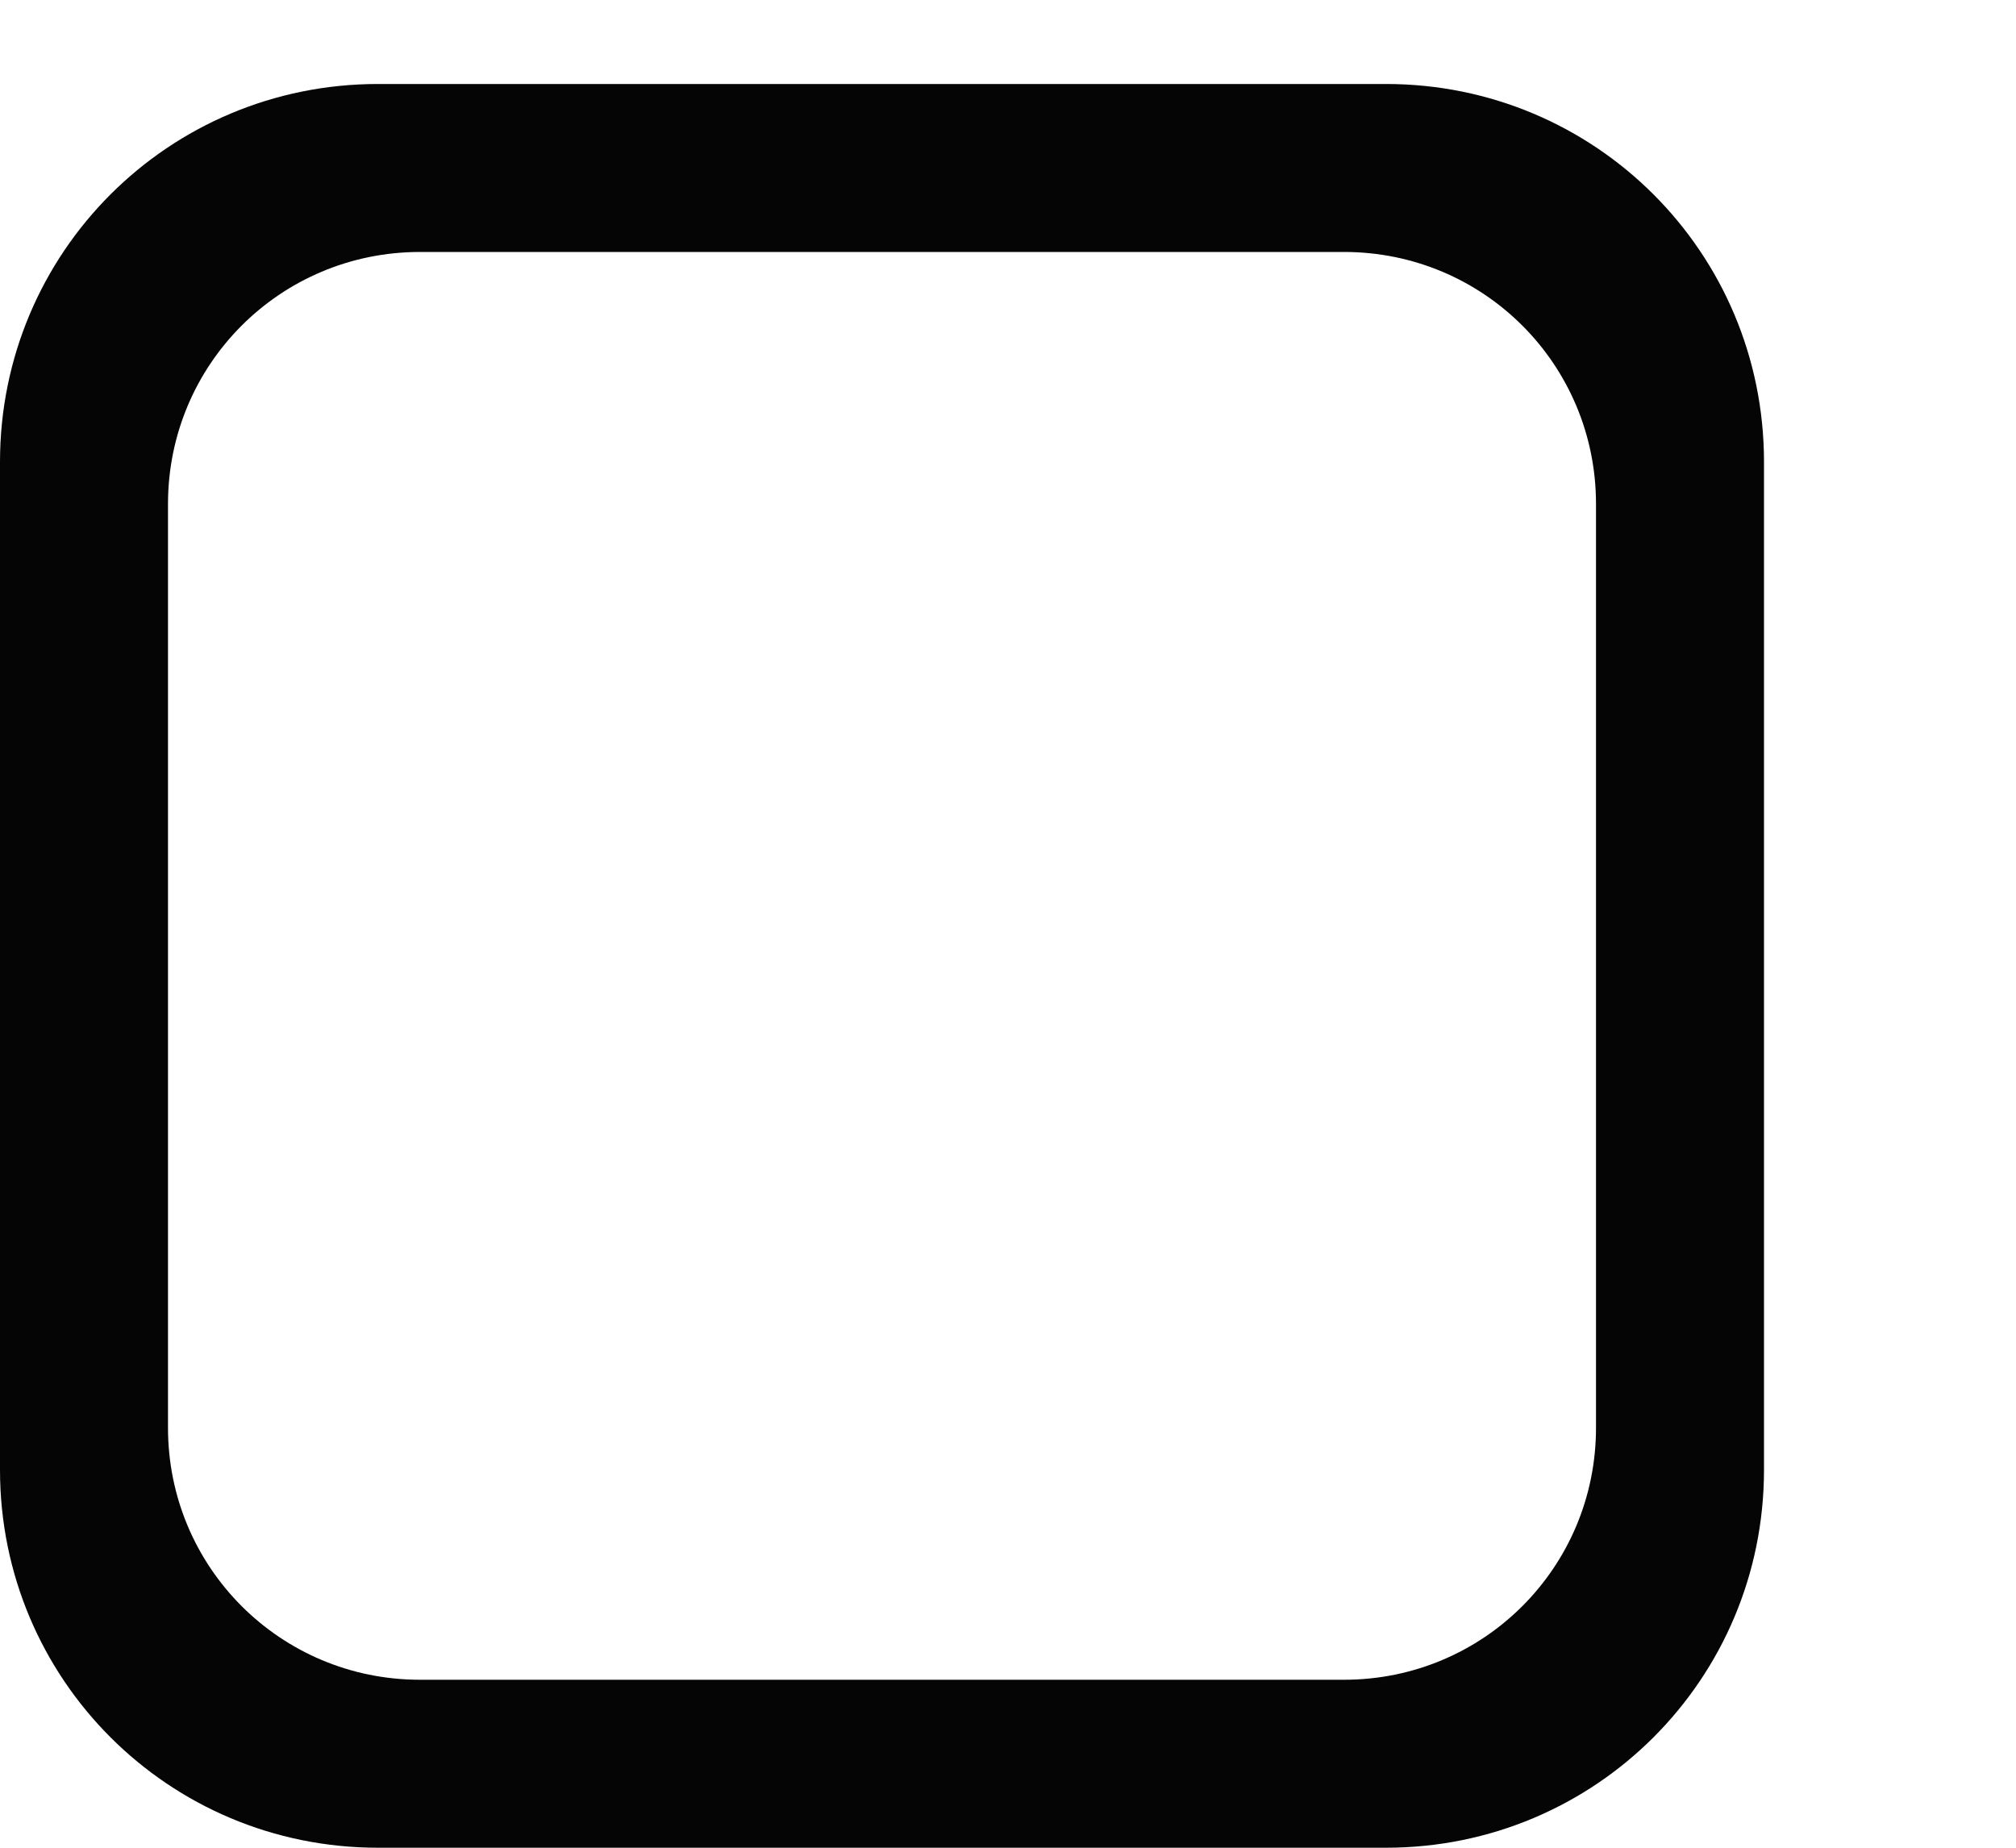
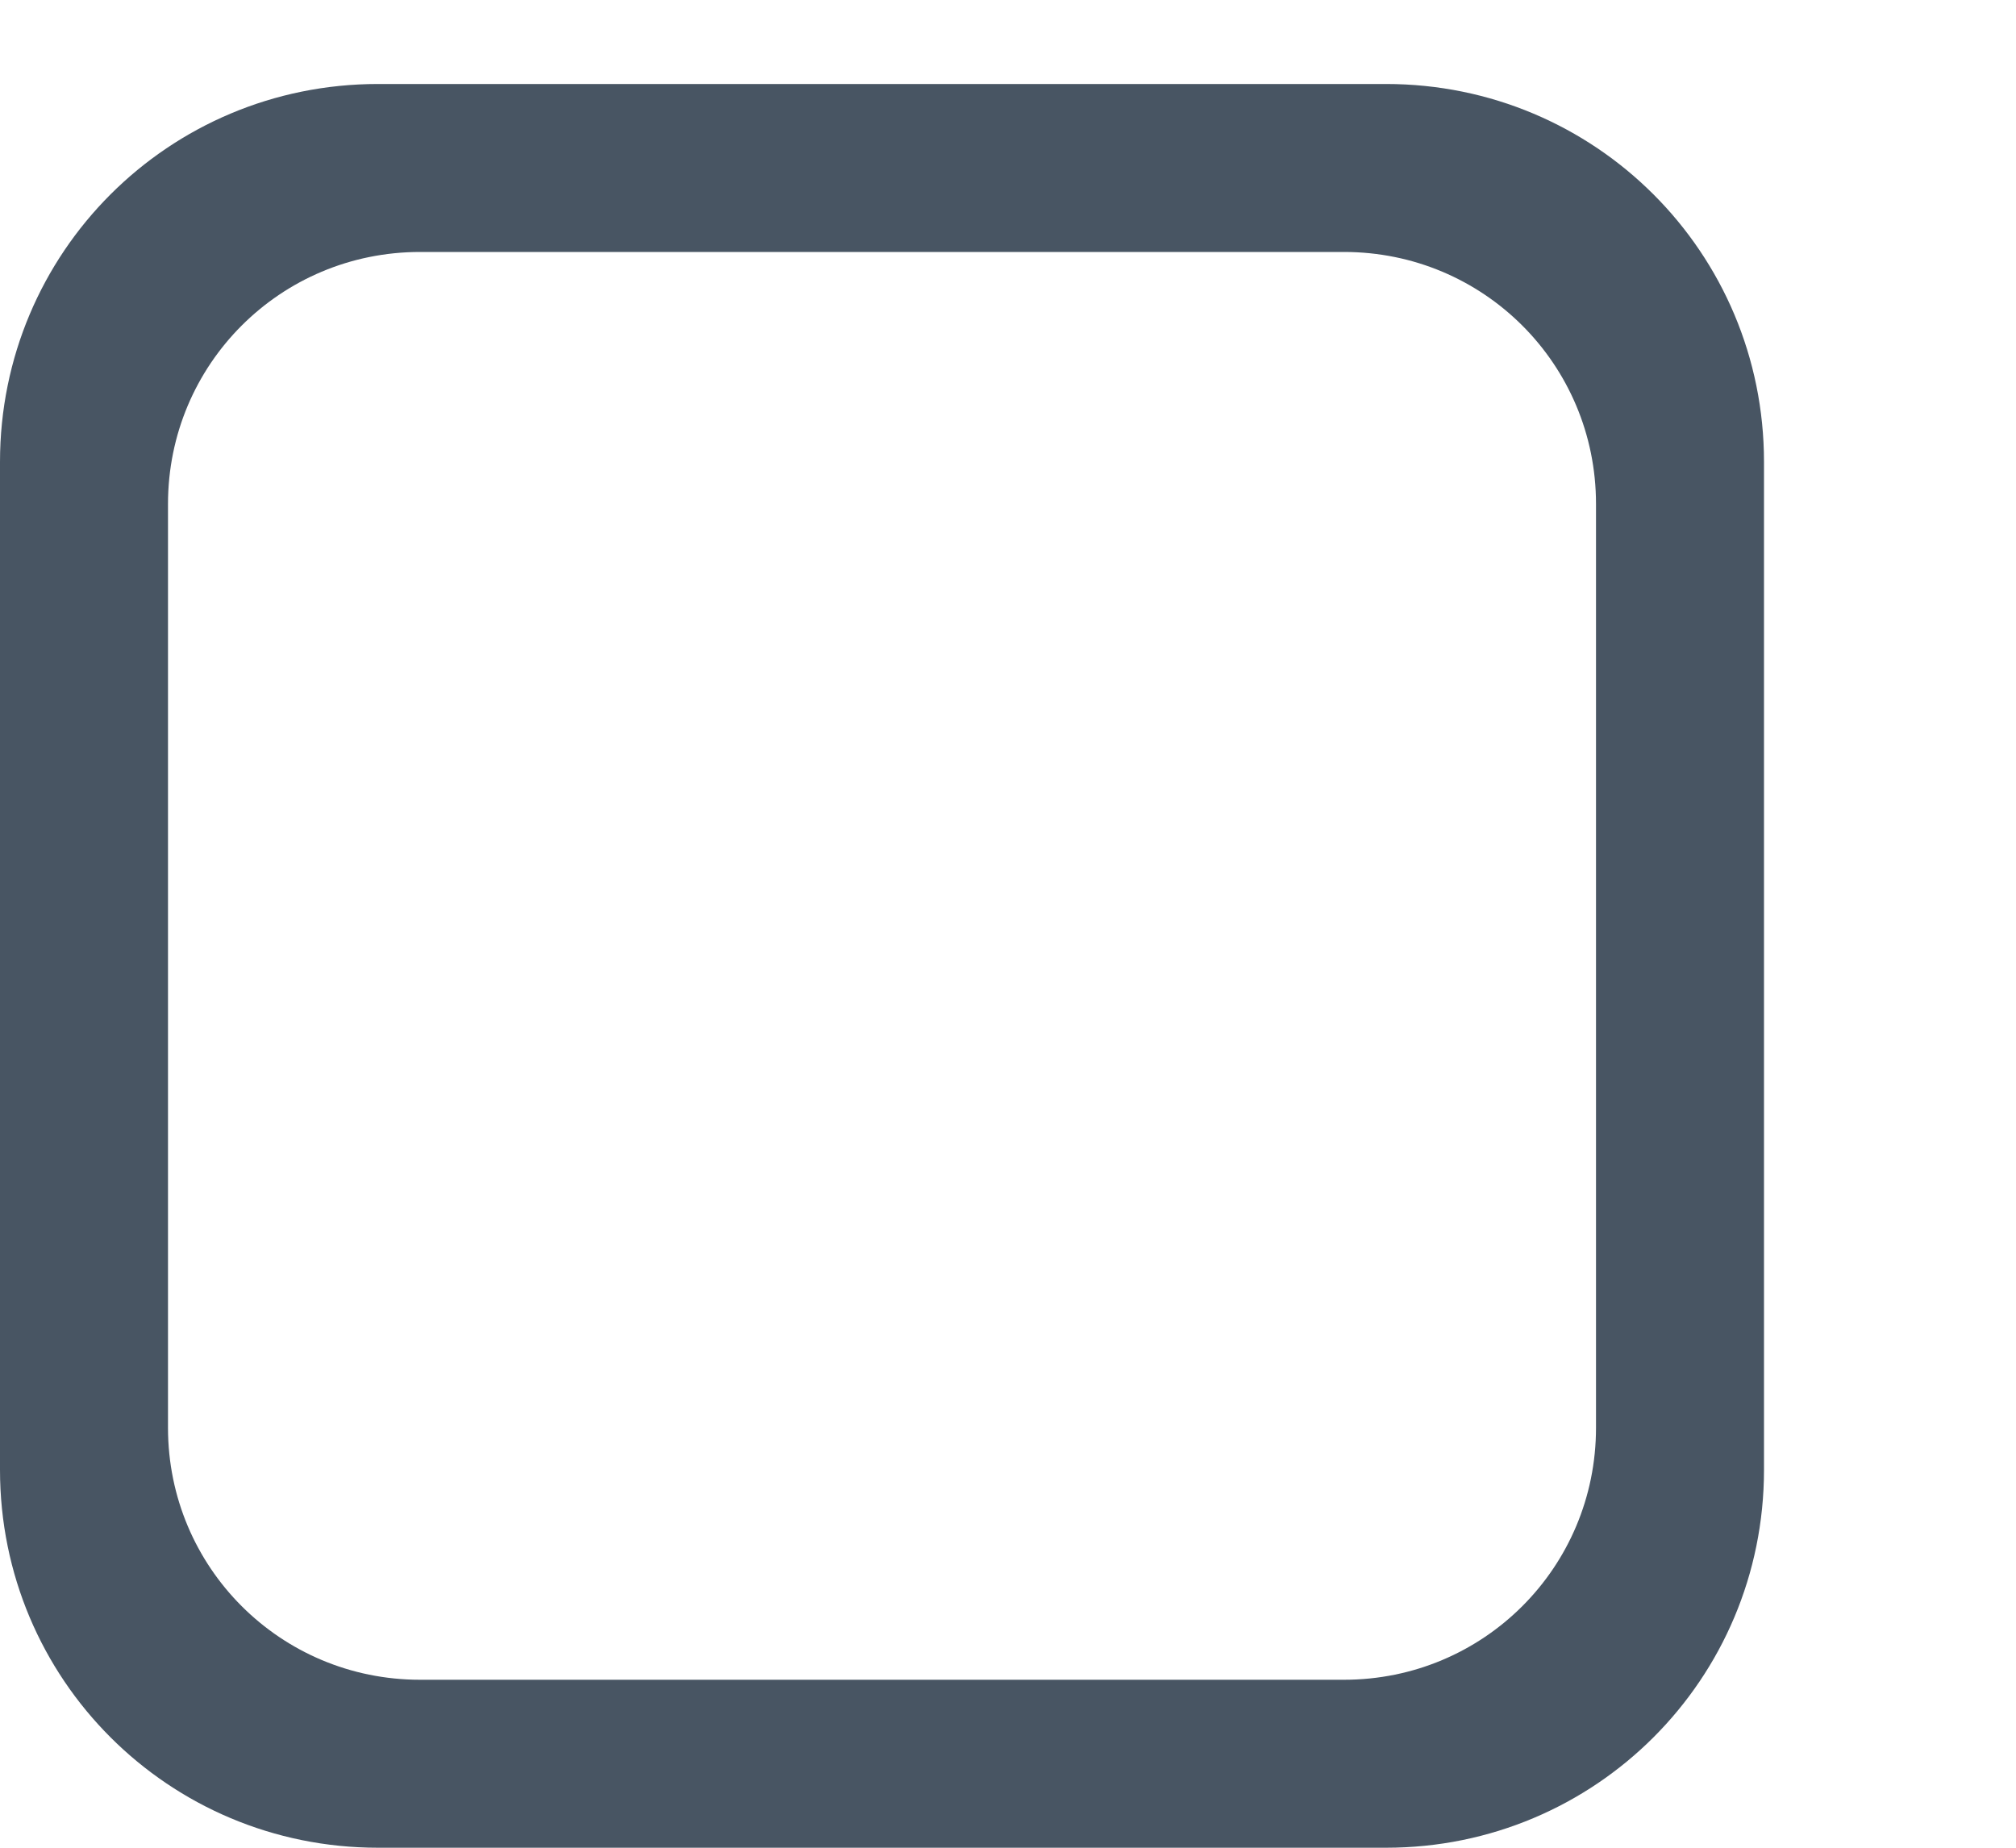
<svg xmlns="http://www.w3.org/2000/svg" xmlns:xlink="http://www.w3.org/1999/xlink" width="24" height="22" id="svg3199" version="1.1">
  <defs id="defs3201">
    <linearGradient id="linearGradient15404">
      <stop id="stop15406" offset="0" style="stop-color:#515151;stop-opacity:1" />
      <stop id="stop15408" offset="1" style="stop-color:#292929;stop-opacity:1" />
    </linearGradient>
    <linearGradient xlink:href="#linearGradient5872-5-1" id="linearGradient5891-0-4" gradientUnits="userSpaceOnUse" x1="205.841" y1="246.709" x2="206.748" y2="231.241" />
    <linearGradient id="linearGradient5872-5-1">
      <stop style="stop-color:#0b2e52;stop-opacity:1" offset="0" id="stop5874-4-4" />
      <stop style="stop-color:#1862af;stop-opacity:1" offset="1" id="stop5876-0-5" />
    </linearGradient>
    <linearGradient y2="-388.73" x2="-93.031" y1="-396.347" x1="-93.031" gradientTransform="matrix(1.591837,0,0,0.8571429,-256.5612,59.68542)" gradientUnits="userSpaceOnUse" id="linearGradient14219" xlink:href="#linearGradient15404" />
    <linearGradient id="linearGradient10013-4-63-6">
      <stop style="stop-color:#333333;stop-opacity:1;" offset="0" id="stop10015-2-76-1" />
      <stop style="stop-color:#292929;stop-opacity:1" offset="1" id="stop10017-46-15-8" />
    </linearGradient>
    <linearGradient id="linearGradient10597-5">
      <stop style="stop-color:#16191a;stop-opacity:1;" offset="0" id="stop10599-2" />
      <stop style="stop-color:#2b3133;stop-opacity:1" offset="1" id="stop10601-5" />
    </linearGradient>
    <linearGradient y2="-322.164" x2="921.225" y1="-330.051" x1="921.328" gradientTransform="matrix(1.591837,0,0,0.8571429,-1456.546,275.4519)" gradientUnits="userSpaceOnUse" id="linearGradient15374" xlink:href="#linearGradient10013-4-63-6" />
    <linearGradient gradientTransform="translate(-1199.985,216.3805)" y2="-227.08" x2="1203.918" y1="-217.567" x1="1203.918" gradientUnits="userSpaceOnUse" id="linearGradient15376" xlink:href="#linearGradient10597-5" />
    <linearGradient id="linearGradient5581-5-2-4-6-8-7-35-8">
      <stop id="stop5583-0-92-8-0-7-6-5-1" offset="0" style="stop-color:#454c4c;stop-opacity:1;" />
      <stop style="stop-color:#393f3f;stop-opacity:1;" offset="0.4" id="stop5585-4-7-2-7-9-9-92-0" />
      <stop id="stop5587-6-7-2-0-3-1-21-5" offset="1" style="stop-color:#2d3232;stop-opacity:1;" />
    </linearGradient>
  </defs>
  <g id="layer1" transform="translate(-342.5,-521.3622)">
-     <rect style="color:#000000;display:inline;overflow:visible;visibility:visible;fill:none;stroke:none;stroke-width:2;marker:none;enable-background:accumulate" id="rect17347" width="21.944" height="21.944" x="342.299" y="521.584" />
-     <path style="display:inline;opacity:1;fill:#000000;fill-opacity:0.98;stroke:none;stroke-opacity:1;enable-background:new" d="M 4.5,1 C 2.007,1 0,3.007 0,5.5 v 12 C 0,19.993 2.007,22 4.5,22 h 12 C 18.993,22 21,19.993 21,17.5 V 5.5 C 21,3.007 18.993,1 16.5,1 Z M 5,3 h 11 c 1.662,0 3,1.338 3,3 v 11 c 0,1.662 -1.338,3 -3,3 H 5 C 3.338,20 2,18.662 2,17 V 6 C 2,4.338 3.338,3 5,3 Z" transform="translate(342.5,521.3622)" id="path4731" />
+     <rect style="color:#000000;fill:none;stroke:none;stroke-width:2;marker:none;visibility:visible;display:inline;overflow:visible;enable-background:accumulate" id="rect17347" width="21.944" height="21.944" x="342.299" y="521.584" />
+     <path style="display:inline;opacity:1;fill:#485563;fill-opacity:1;stroke:none;stroke-opacity:1;enable-background:new" d="M 4.5 1 C 2.007 1 0 3.007 0 5.5 L 0 17.5 C 0 19.993 2.007 22 4.5 22 L 16.5 22 C 18.993 22 21 19.993 21 17.5 L 21 5.5 C 21 3.007 18.993 1 16.5 1 L 4.5 1 z M 5 3 L 16 3 C 17.662 3 19 4.338 19 6 L 19 17 C 19 18.662 17.662 20 16 20 L 5 20 C 3.338 20 2 18.662 2 17 L 2 6 C 2 4.338 3.338 3 5 3 z " transform="translate(342.5,521.3622)" id="path4731" />
  </g>
</svg>
